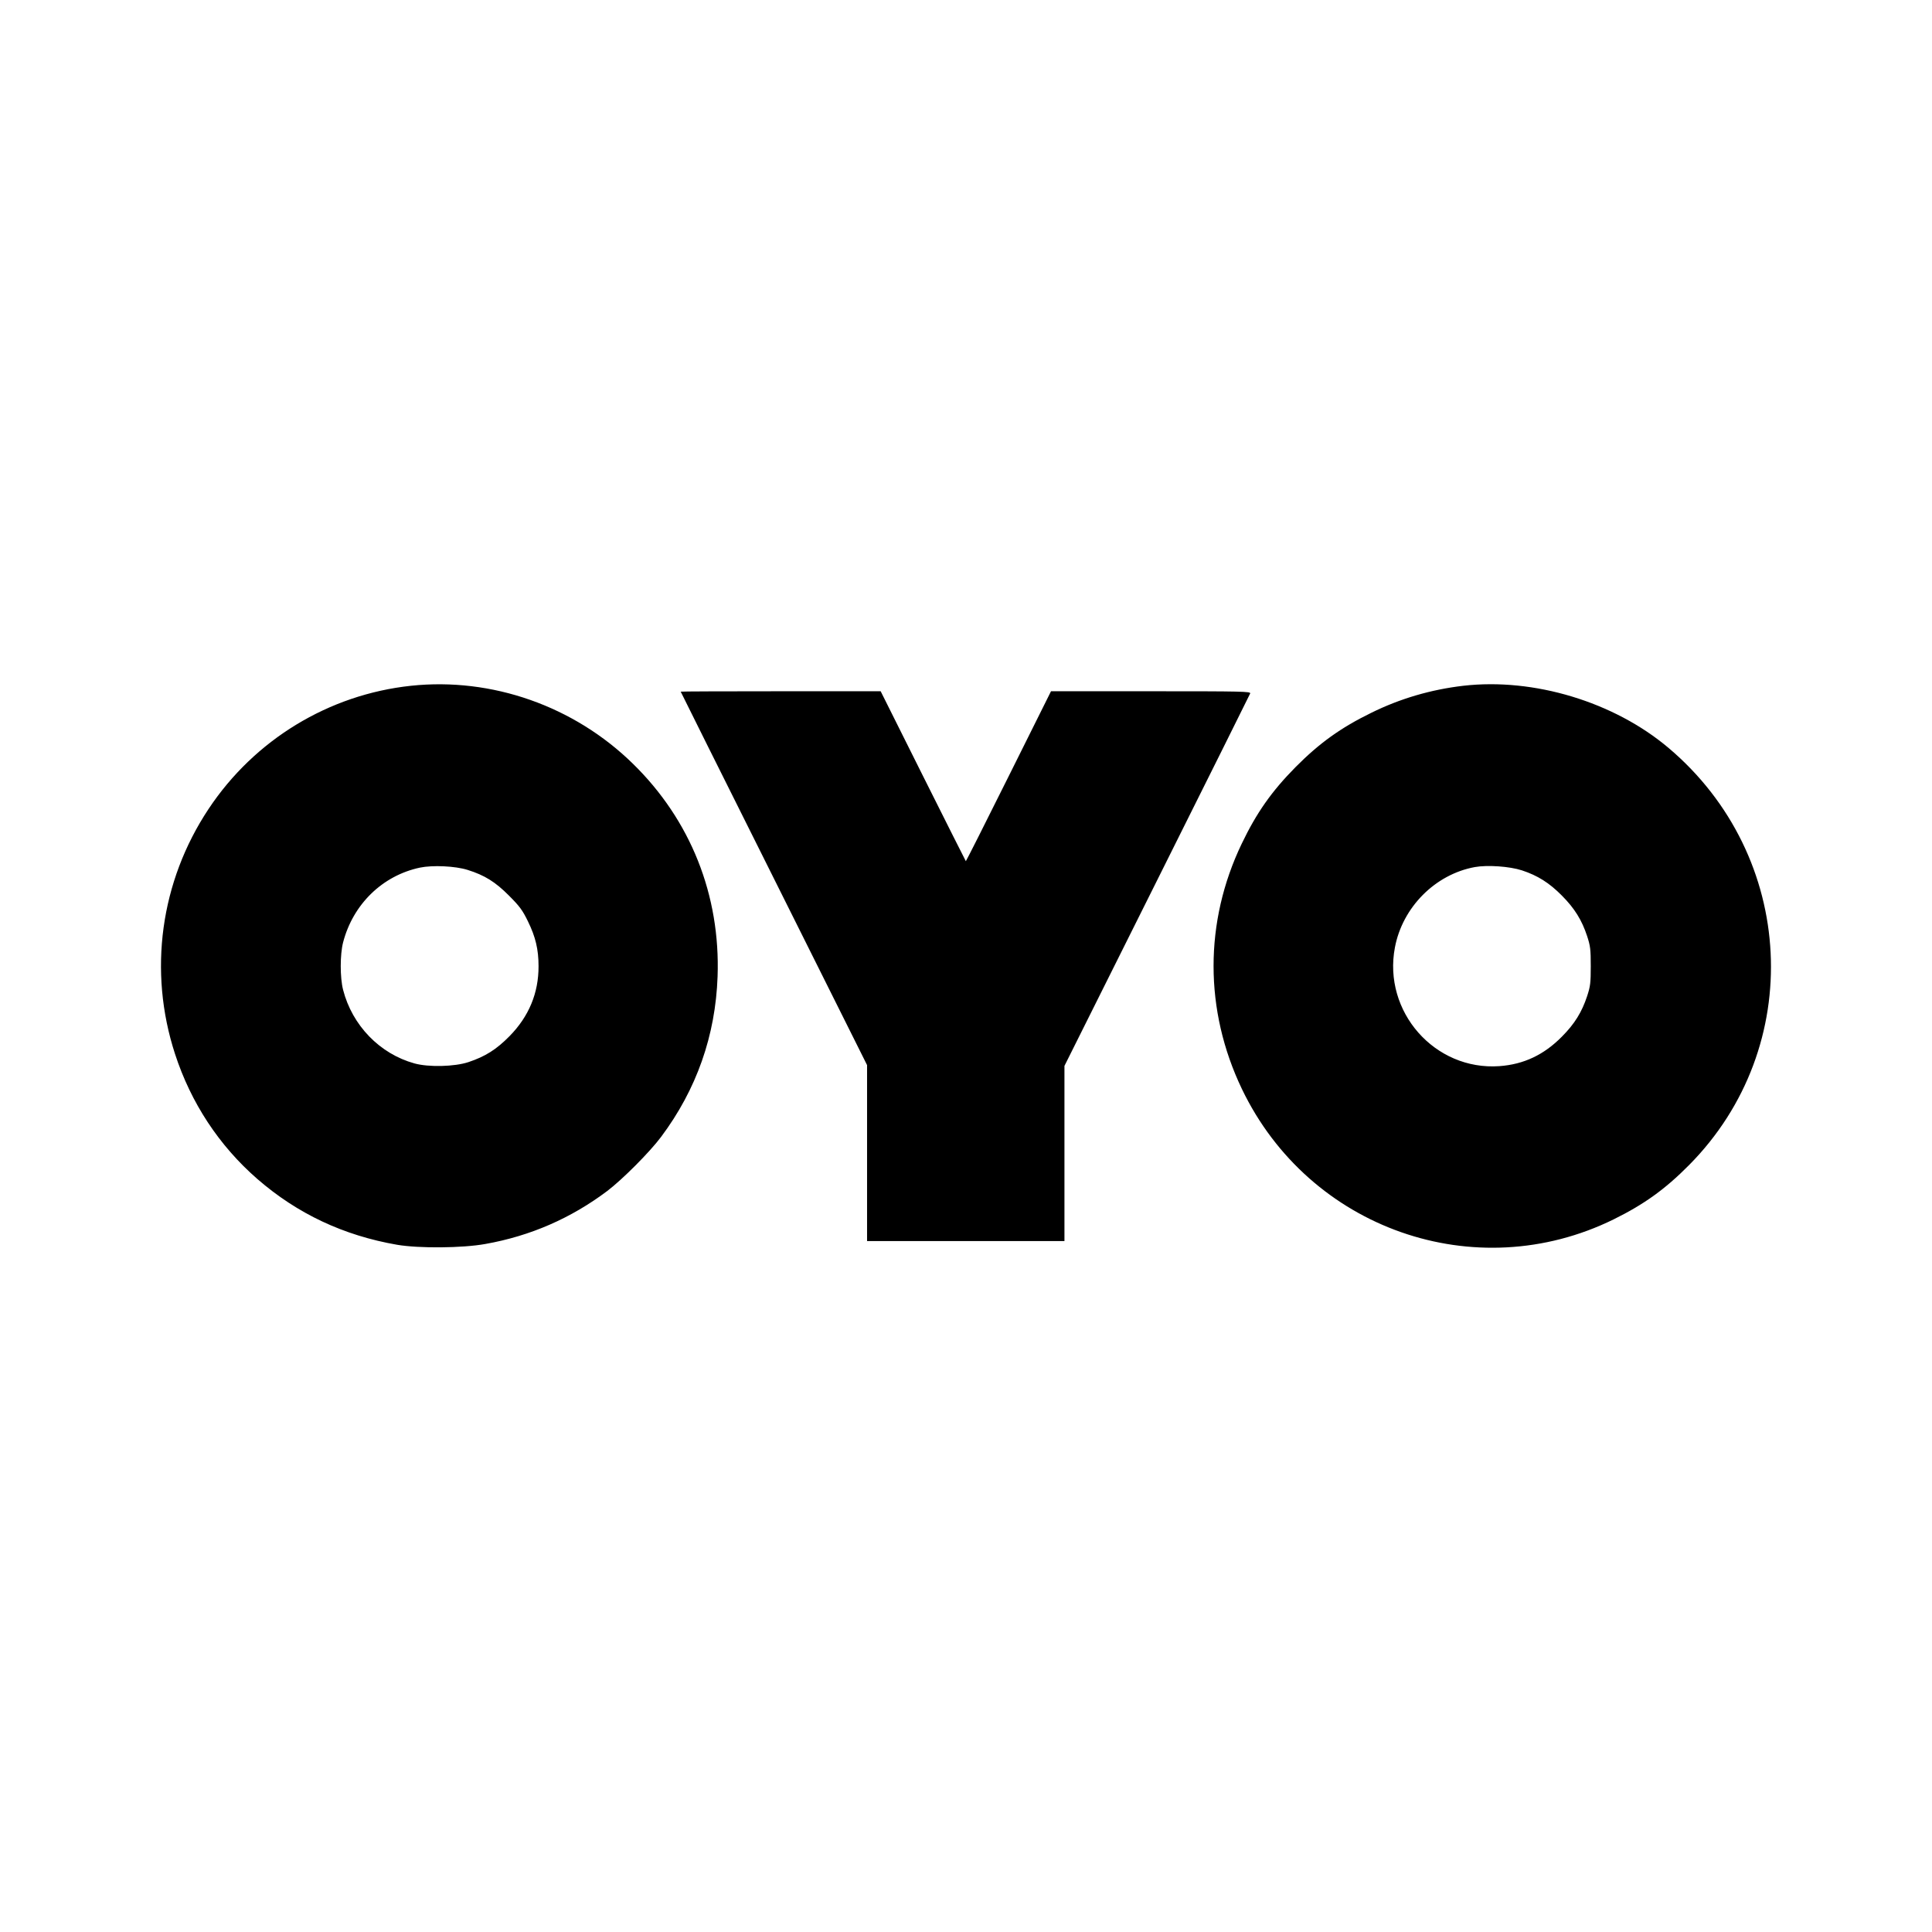
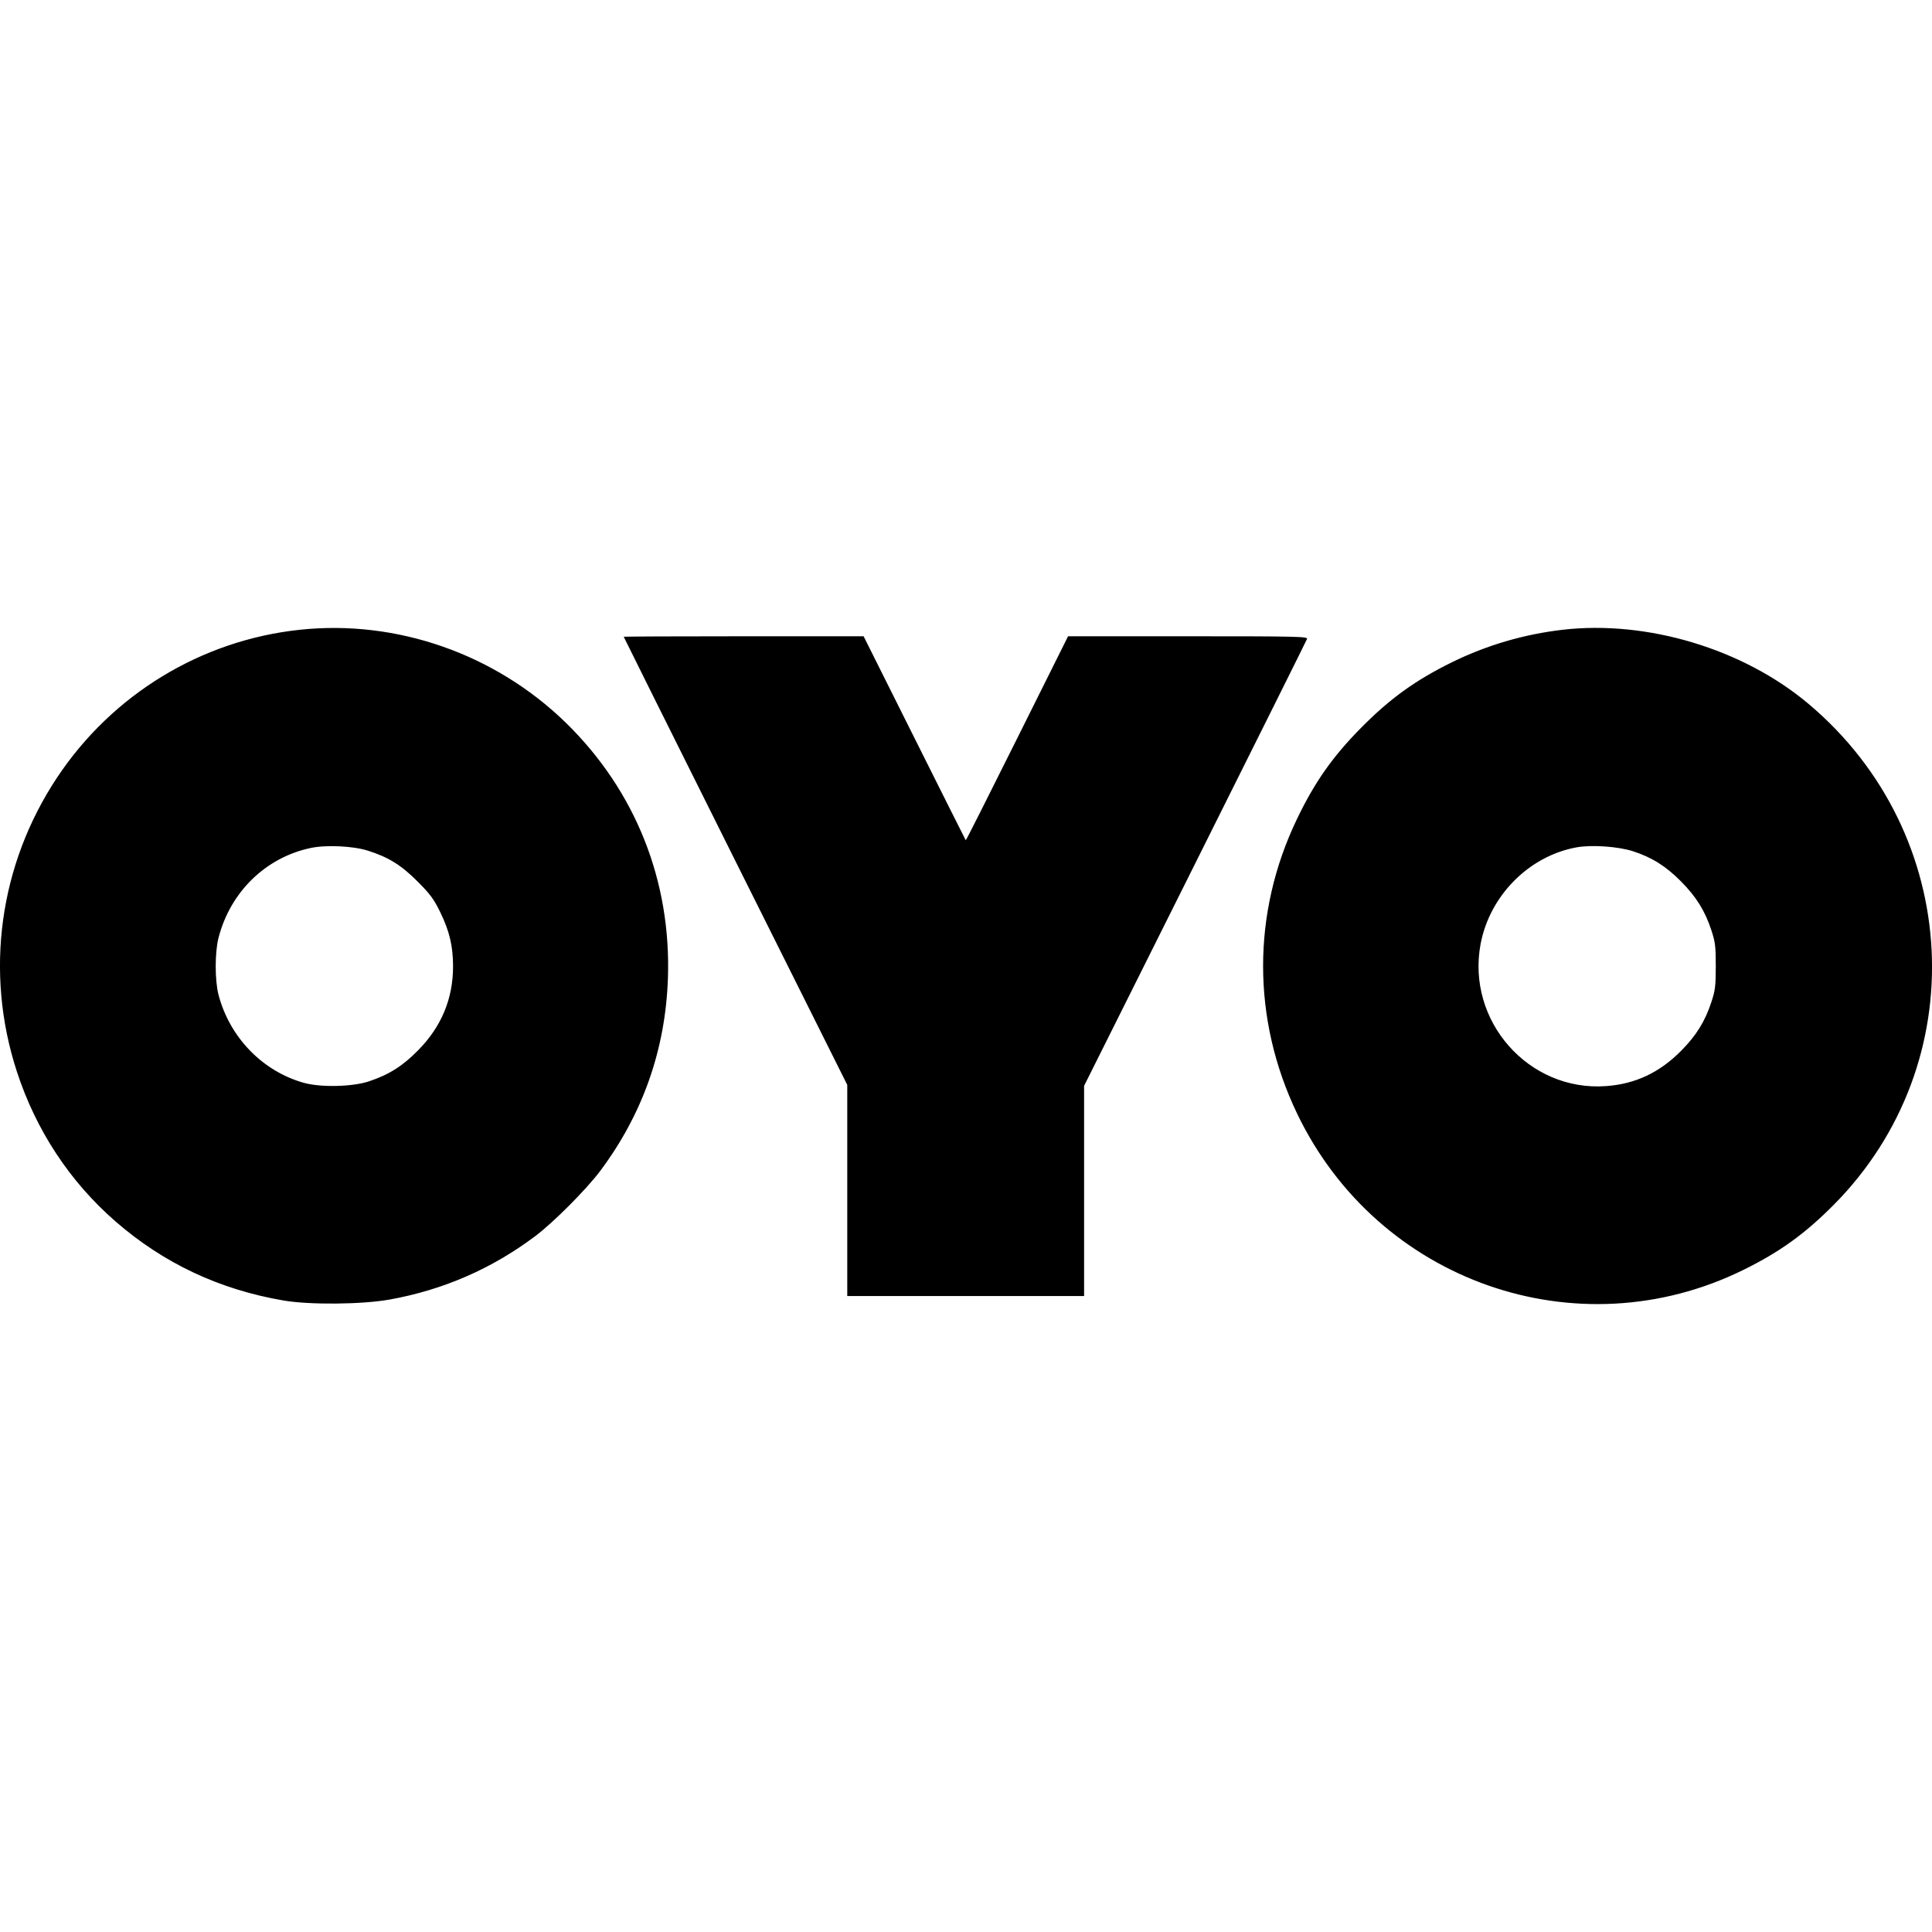
<svg xmlns="http://www.w3.org/2000/svg" width="24" height="24" viewBox="0 0 24 24" fill="none">
-   <path fill-rule="evenodd" clip-rule="evenodd" d="M5.105 8.519C4.084 8.628 3.162 9.189 2.591 10.049C1.992 10.951 1.839 12.063 2.174 13.092C2.372 13.701 2.722 14.232 3.196 14.645C3.694 15.078 4.269 15.348 4.933 15.463C5.204 15.509 5.744 15.505 6.03 15.453C6.588 15.354 7.092 15.134 7.542 14.796C7.73 14.654 8.072 14.311 8.213 14.122C8.653 13.533 8.888 12.865 8.914 12.131C8.95 11.121 8.58 10.189 7.862 9.487C7.131 8.771 6.11 8.412 5.105 8.519ZM18.177 8.519C17.776 8.566 17.395 8.677 17.034 8.855C16.654 9.041 16.391 9.23 16.093 9.53C15.796 9.831 15.609 10.097 15.425 10.481C14.958 11.454 14.959 12.55 15.427 13.527C16.262 15.268 18.328 15.992 20.046 15.147C20.423 14.961 20.685 14.773 20.982 14.473C22.435 13.008 22.317 10.632 20.725 9.289C20.049 8.719 19.054 8.418 18.177 8.519ZM8.456 8.592C8.456 8.595 8.977 9.64 9.614 10.914L10.771 13.231V14.324V15.417H11.997H13.223L13.223 14.329L13.223 13.241L14.371 10.942C15.002 9.678 15.524 8.631 15.53 8.615C15.54 8.589 15.444 8.587 14.299 8.587H13.056L12.529 9.645C12.239 10.228 12 10.701 11.998 10.698C11.995 10.695 11.756 10.219 11.466 9.64L10.94 8.587H9.698C9.015 8.587 8.456 8.589 8.456 8.592ZM5.808 10.806C6.022 10.873 6.154 10.956 6.323 11.126C6.455 11.258 6.492 11.308 6.559 11.447C6.653 11.638 6.69 11.796 6.69 12.002C6.691 12.336 6.57 12.626 6.331 12.87C6.168 13.036 6.029 13.124 5.819 13.194C5.648 13.251 5.323 13.259 5.148 13.21C4.718 13.091 4.376 12.739 4.262 12.296C4.223 12.146 4.223 11.857 4.262 11.707C4.385 11.233 4.751 10.877 5.216 10.778C5.375 10.745 5.655 10.758 5.808 10.806ZM18.906 10.812C19.101 10.876 19.246 10.967 19.403 11.126C19.56 11.284 19.65 11.429 19.716 11.629C19.756 11.752 19.761 11.794 19.761 12.002C19.761 12.209 19.756 12.252 19.716 12.374C19.65 12.574 19.56 12.719 19.403 12.877C19.179 13.104 18.929 13.222 18.626 13.244C17.823 13.301 17.177 12.568 17.328 11.77C17.422 11.27 17.829 10.861 18.321 10.771C18.477 10.743 18.753 10.762 18.906 10.812Z" fill="black" />
+   <path fill-rule="evenodd" clip-rule="evenodd" d="M3.726 7.823C2.5 7.953 1.395 8.626 0.709 9.659C-0.01 10.742 -0.193 12.076 0.209 13.31C0.447 14.041 0.867 14.679 1.436 15.174C2.033 15.693 2.723 16.018 3.52 16.155C3.845 16.211 4.493 16.205 4.837 16.144C5.506 16.024 6.11 15.761 6.65 15.355C6.876 15.185 7.286 14.773 7.456 14.546C7.984 13.84 8.266 13.038 8.297 12.157C8.34 10.945 7.895 9.827 7.035 8.984C6.157 8.125 4.932 7.695 3.726 7.823ZM19.413 7.823C18.932 7.879 18.474 8.013 18.04 8.225C17.584 8.449 17.269 8.676 16.912 9.037C16.555 9.397 16.331 9.716 16.11 10.177C15.55 11.345 15.551 12.661 16.113 13.833C17.114 15.921 19.593 16.791 21.655 15.776C22.107 15.554 22.422 15.327 22.779 14.967C24.523 13.21 24.381 10.358 22.47 8.747C21.659 8.062 20.465 7.702 19.413 7.823ZM7.748 7.91C7.748 7.914 8.373 9.168 9.136 10.697L10.525 13.477V14.789V16.1H11.996H13.467L13.467 14.795L13.467 13.489L14.845 10.731C15.603 9.214 16.229 7.957 16.236 7.938C16.248 7.907 16.133 7.904 14.758 7.904H13.268L12.635 9.174C12.287 9.873 12 10.442 11.997 10.438C11.994 10.434 11.707 9.863 11.36 9.168L10.728 7.904H9.238C8.418 7.904 7.748 7.907 7.748 7.91ZM4.569 10.567C4.826 10.648 4.985 10.747 5.188 10.951C5.346 11.109 5.39 11.17 5.471 11.336C5.583 11.566 5.628 11.755 5.628 12.002C5.629 12.403 5.485 12.751 5.197 13.044C5.002 13.243 4.834 13.349 4.583 13.433C4.378 13.501 3.988 13.51 3.777 13.452C3.262 13.309 2.852 12.886 2.714 12.356C2.668 12.175 2.668 11.829 2.715 11.648C2.862 11.079 3.301 10.652 3.859 10.534C4.05 10.493 4.387 10.509 4.569 10.567ZM20.287 10.575C20.521 10.651 20.695 10.76 20.884 10.951C21.072 11.141 21.18 11.315 21.259 11.555C21.307 11.702 21.314 11.753 21.314 12.002C21.314 12.251 21.307 12.302 21.259 12.449C21.18 12.689 21.072 12.863 20.884 13.053C20.615 13.325 20.314 13.466 19.951 13.492C18.988 13.562 18.212 12.681 18.393 11.724C18.507 11.124 18.995 10.633 19.585 10.526C19.772 10.492 20.103 10.515 20.287 10.575Z" fill="black" />
</svg>
